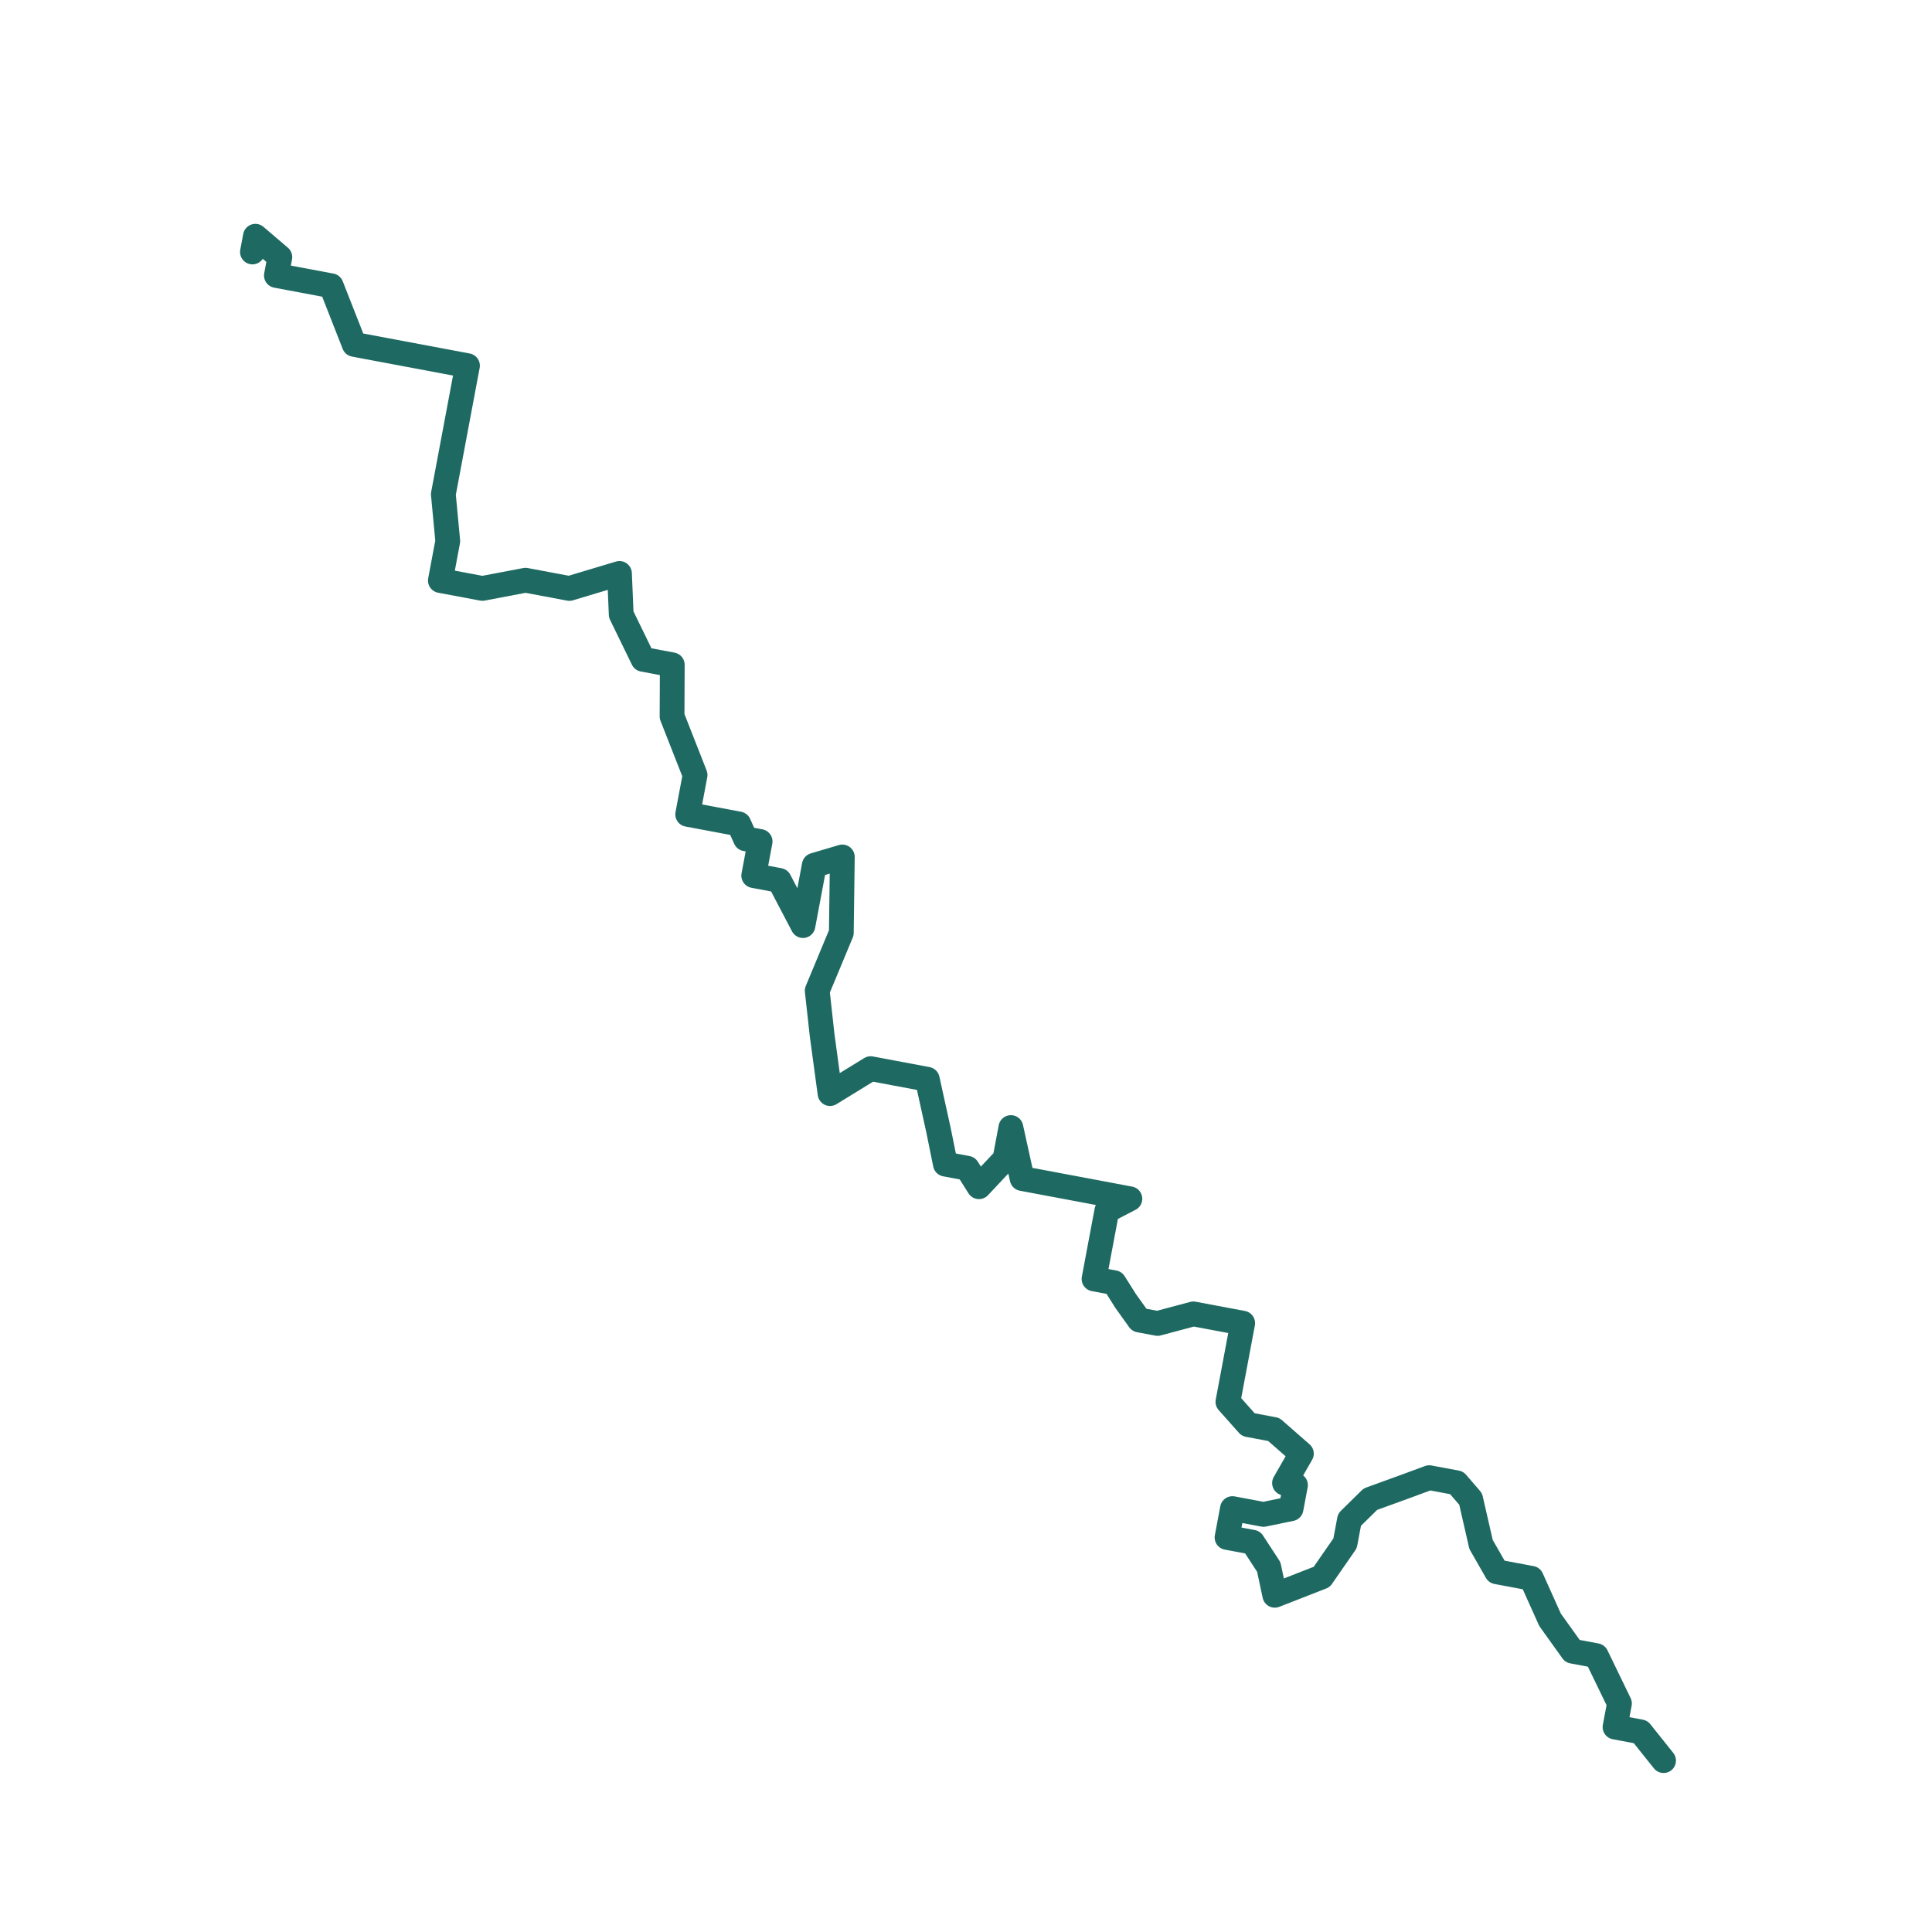
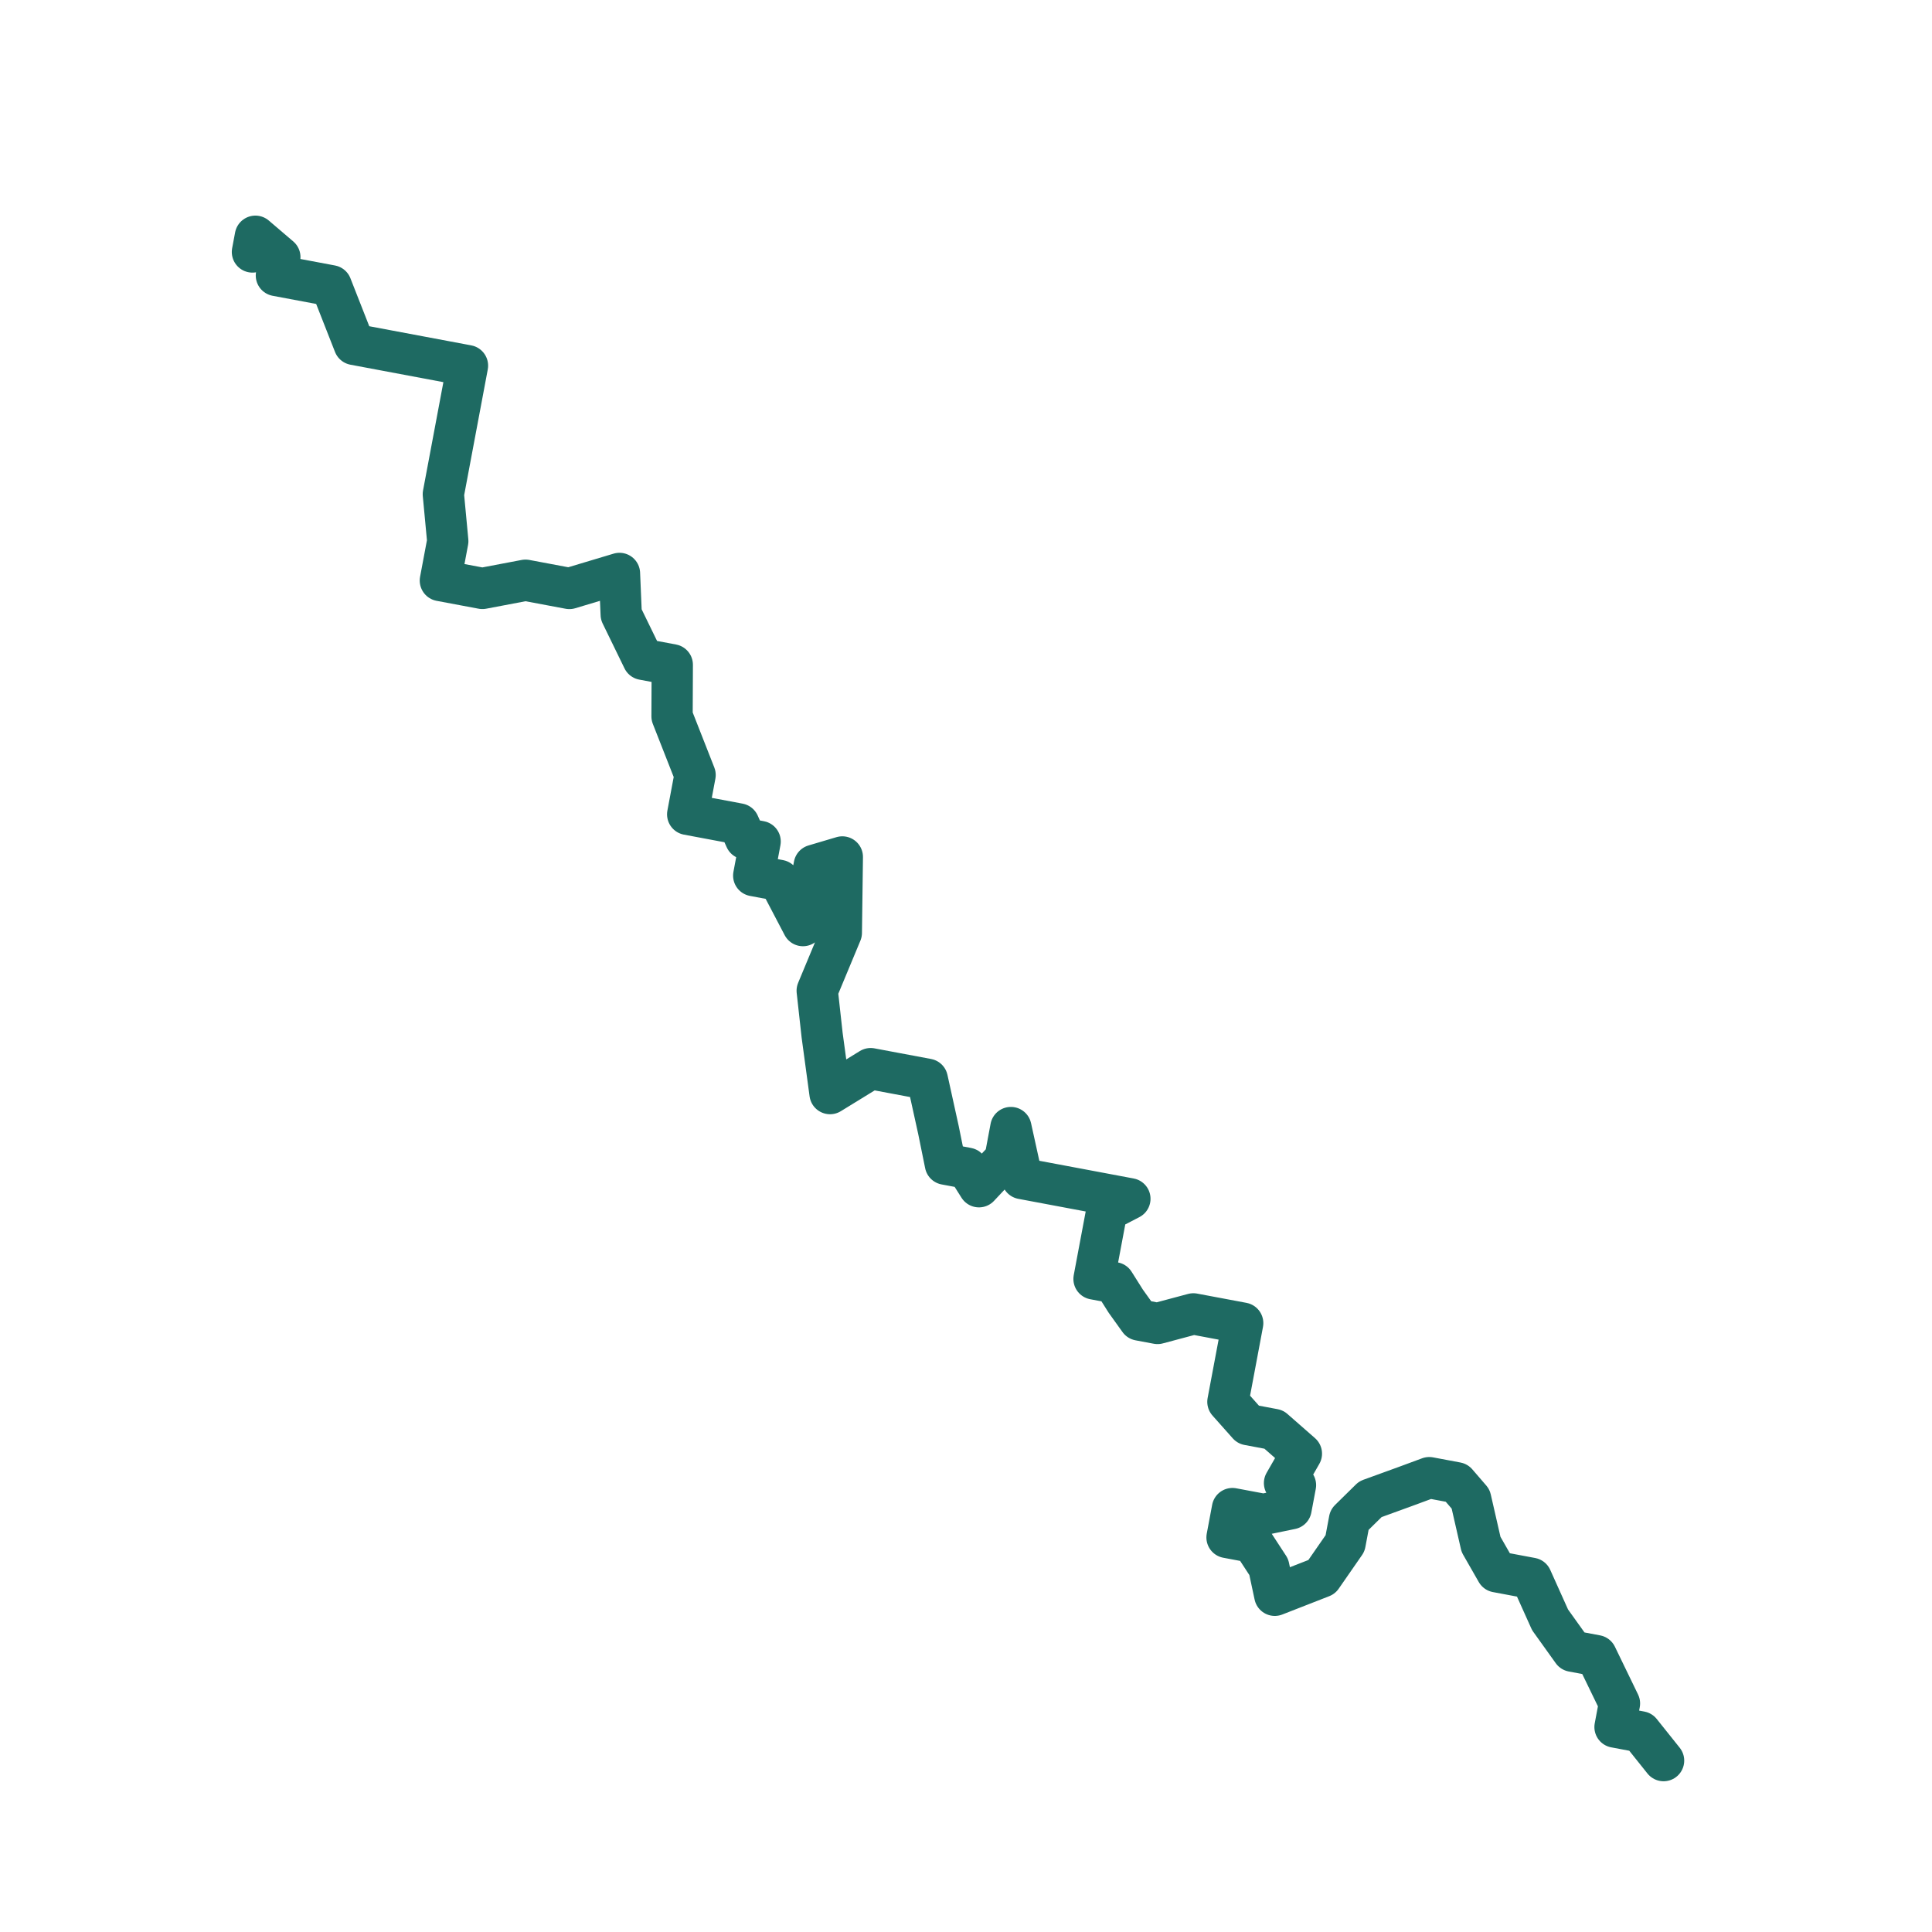
<svg xmlns="http://www.w3.org/2000/svg" width="234" height="234" viewBox="0 0 234 234" fill="none">
  <rect width="234" height="234" fill="white" />
-   <path d="M30.575 30.519L30.933 28.613L33.894 31.142L33.476 33.366L40.114 34.612L42.903 41.714L46.885 42.462L53.965 43.791L56.62 44.289L55.904 48.102L54.711 54.455L53.697 59.856L54.232 65.547L53.337 70.313L58.425 71.268L63.651 70.276L68.961 71.273L75.029 69.453L75.24 74.425L77.885 79.856L81.425 80.52L81.398 86.764L84.187 93.865L83.292 98.631L86.39 99.212L89.487 99.794L90.295 101.59L92.065 101.922L91.29 106.052L94.387 106.634L97.253 112.105L98.625 104.799L102.021 103.792L101.899 112.978L98.979 119.994L99.573 125.368L100.533 132.454L105.452 129.432L108.328 129.972L112.311 130.719L113.671 136.895L114.504 140.998L117.158 141.496L118.571 143.735L121.72 140.38L122.436 136.567L123.796 142.743L129.769 143.864L133.309 144.529L136.849 145.194L134.058 146.643L133.043 152.043L132.507 154.903L134.94 155.36L136.352 157.598L137.986 159.878L140.198 160.294L144.538 159.135L146.972 159.592L150.512 160.257L149.558 165.34L148.722 169.787L151.181 172.551L154.278 173.133L157.622 176.063L155.579 179.626L156.906 179.875L156.369 182.734L153.033 183.423L149.272 182.717L148.616 186.212L151.713 186.793L153.67 189.792L154.401 193.218L160.086 190.997L162.912 186.923L163.449 184.064L165.977 181.579L170.156 180.061L173.109 178.971L176.428 179.594L178.121 181.557L179.379 187.055L181.275 190.371L185.479 191.16L187.741 196.19L190.463 199.99L193.34 200.53L196.146 206.319L195.609 209.178L198.707 209.76L201.489 213.242" stroke="#1E6A62" stroke-width="3" stroke-linecap="round" stroke-linejoin="round" />
+   <path d="M30.575 30.519L30.933 28.613L33.894 31.142L33.476 33.366L40.114 34.612L42.903 41.714L46.885 42.462L53.965 43.791L56.62 44.289L55.904 48.102L54.711 54.455L53.697 59.856L54.232 65.547L53.337 70.313L58.425 71.268L63.651 70.276L68.961 71.273L75.029 69.453L75.24 74.425L77.885 79.856L81.425 80.52L81.398 86.764L84.187 93.865L83.292 98.631L86.39 99.212L89.487 99.794L90.295 101.59L92.065 101.922L91.29 106.052L94.387 106.634L97.253 112.105L98.625 104.799L102.021 103.792L101.899 112.978L98.979 119.994L99.573 125.368L100.533 132.454L105.452 129.432L108.328 129.972L112.311 130.719L113.671 136.895L114.504 140.998L117.158 141.496L118.571 143.735L121.72 140.38L122.436 136.567L123.796 142.743L129.769 143.864L133.309 144.529L136.849 145.194L134.058 146.643L133.043 152.043L132.507 154.903L134.94 155.36L136.352 157.598L137.986 159.878L140.198 160.294L144.538 159.135L146.972 159.592L150.512 160.257L149.558 165.34L148.722 169.787L151.181 172.551L154.278 173.133L157.622 176.063L155.579 179.626L156.906 179.875L156.369 182.734L153.033 183.423L149.272 182.717L148.616 186.212L151.713 186.793L153.67 189.792L154.401 193.218L160.086 190.997L162.912 186.923L163.449 184.064L165.977 181.579L170.156 180.061L173.109 178.971L176.428 179.594L178.121 181.557L179.379 187.055L181.275 190.371L185.479 191.16L187.741 196.19L190.463 199.99L193.34 200.53L196.146 206.319L195.609 209.178L198.707 209.76L201.489 213.242" stroke="#1E6A62" stroke-width="5" stroke-linecap="round" stroke-linejoin="round" />
</svg>
